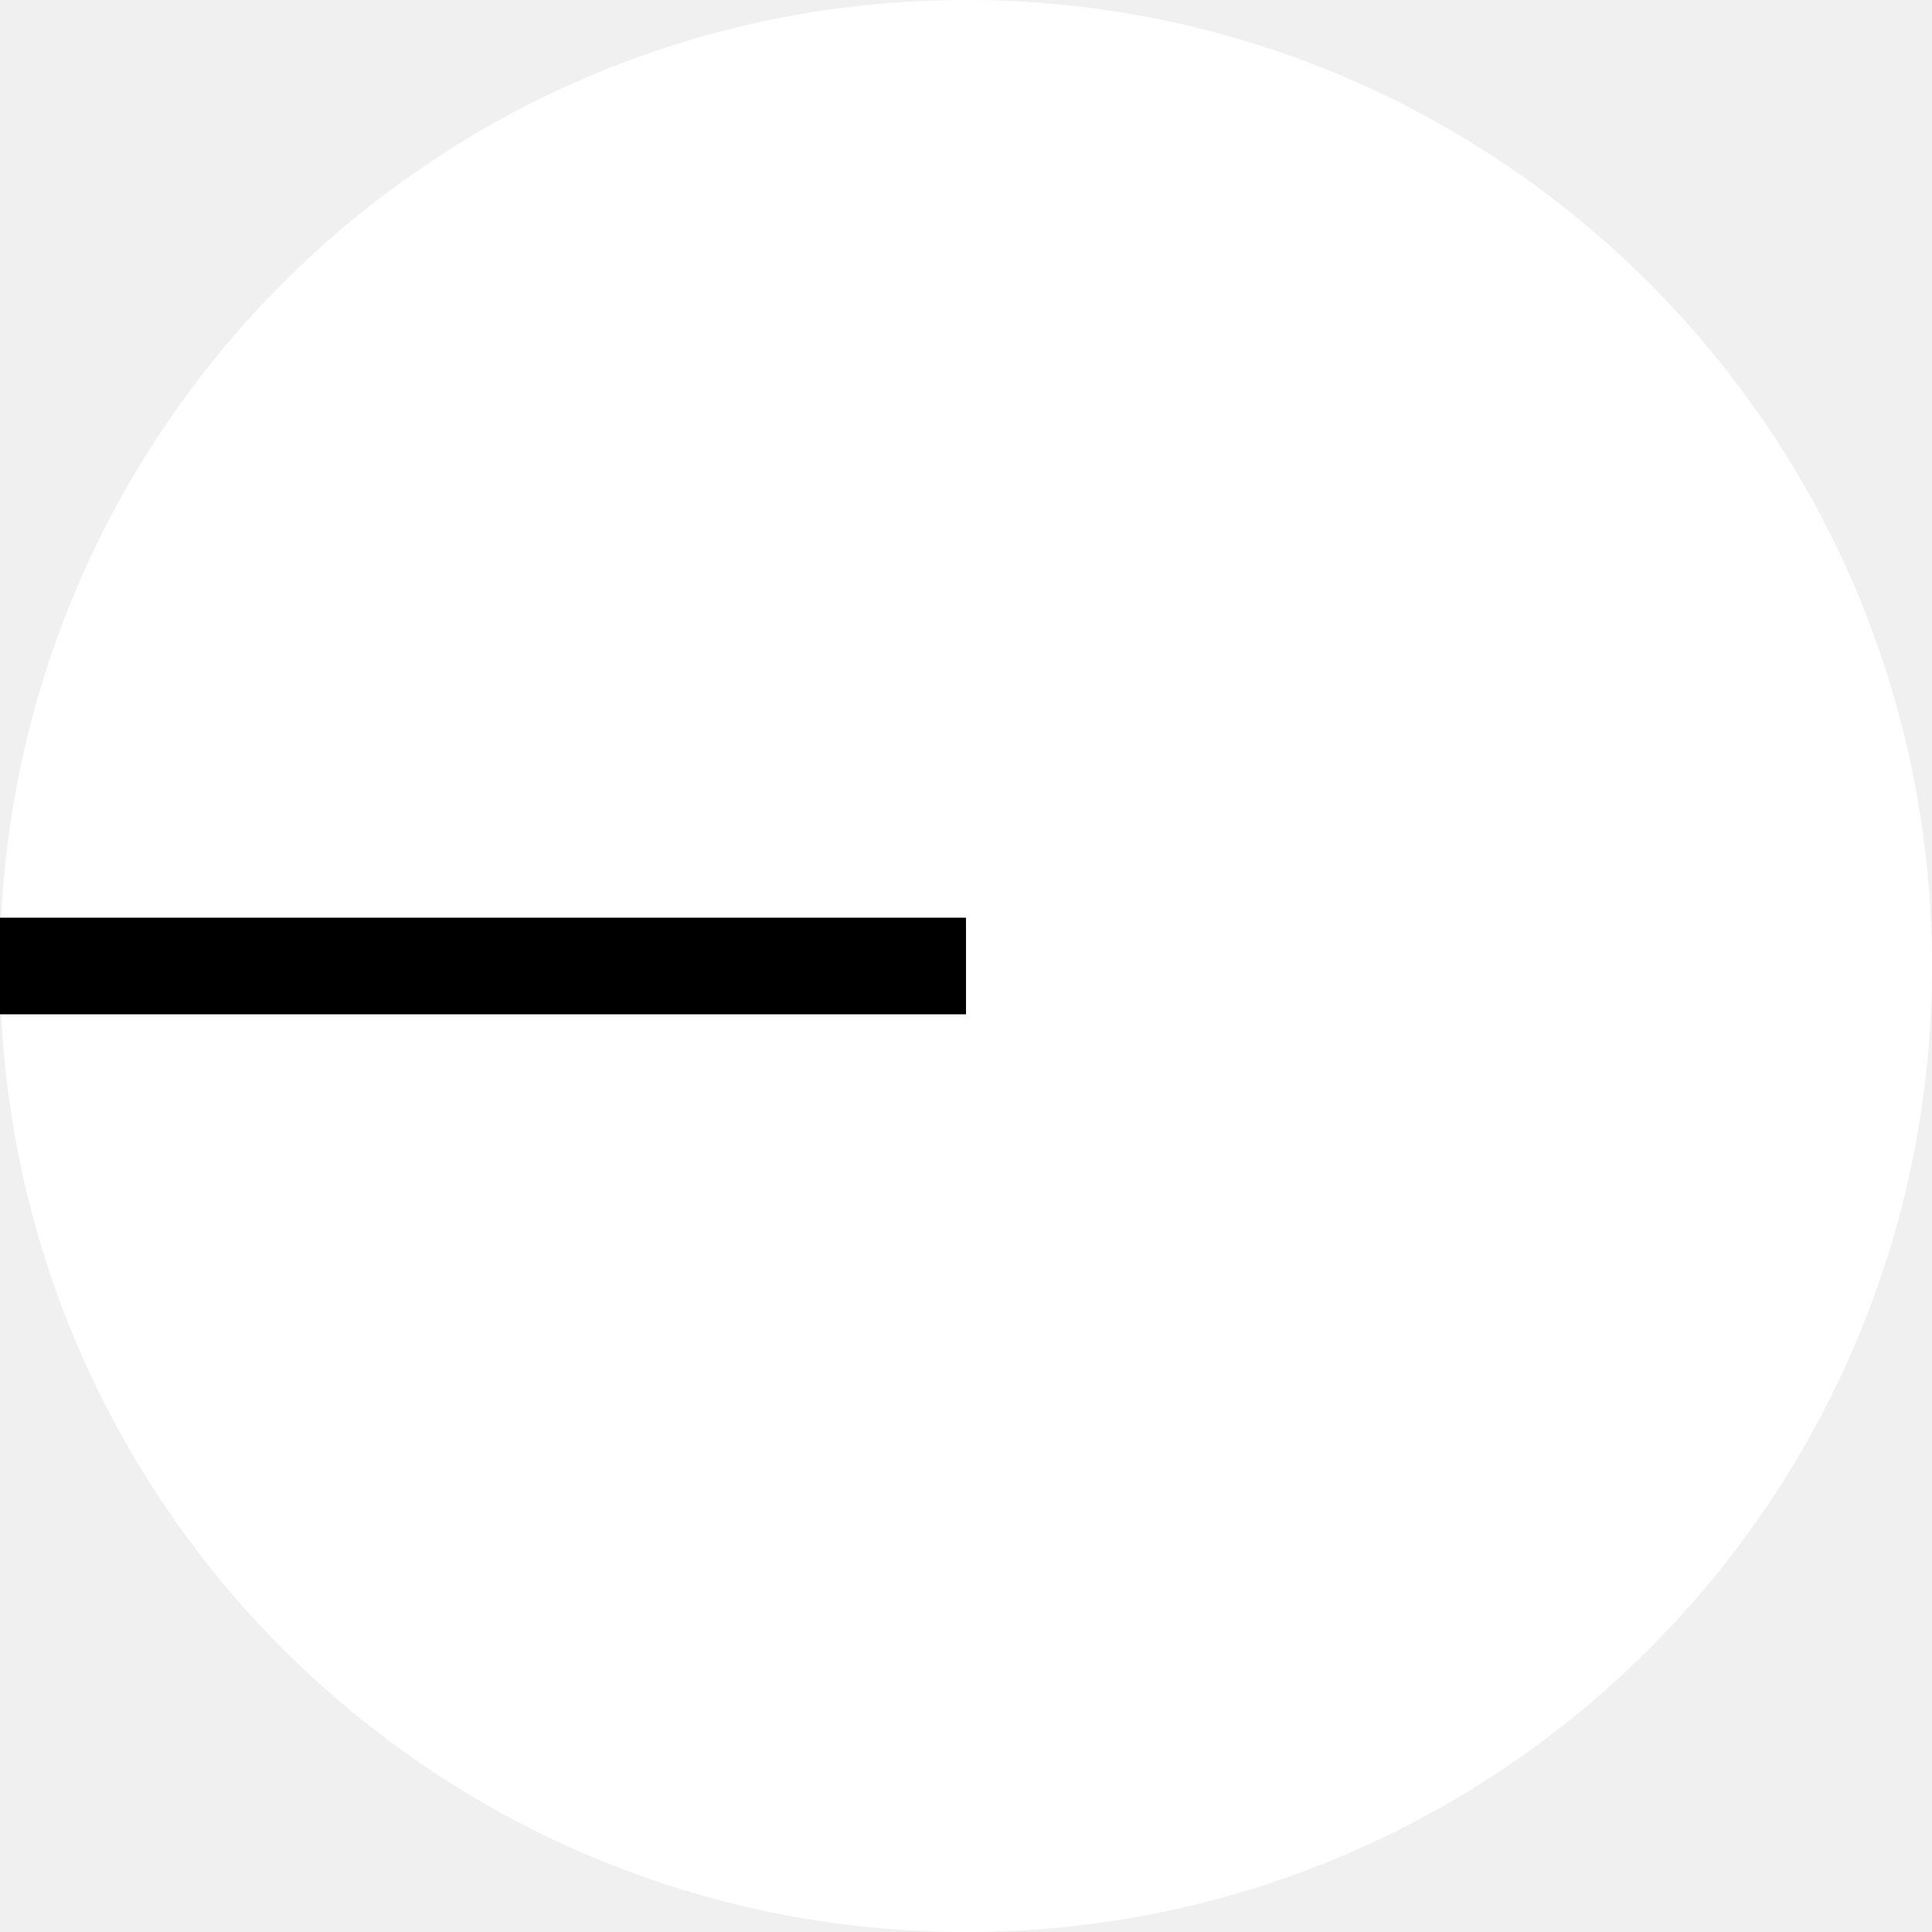
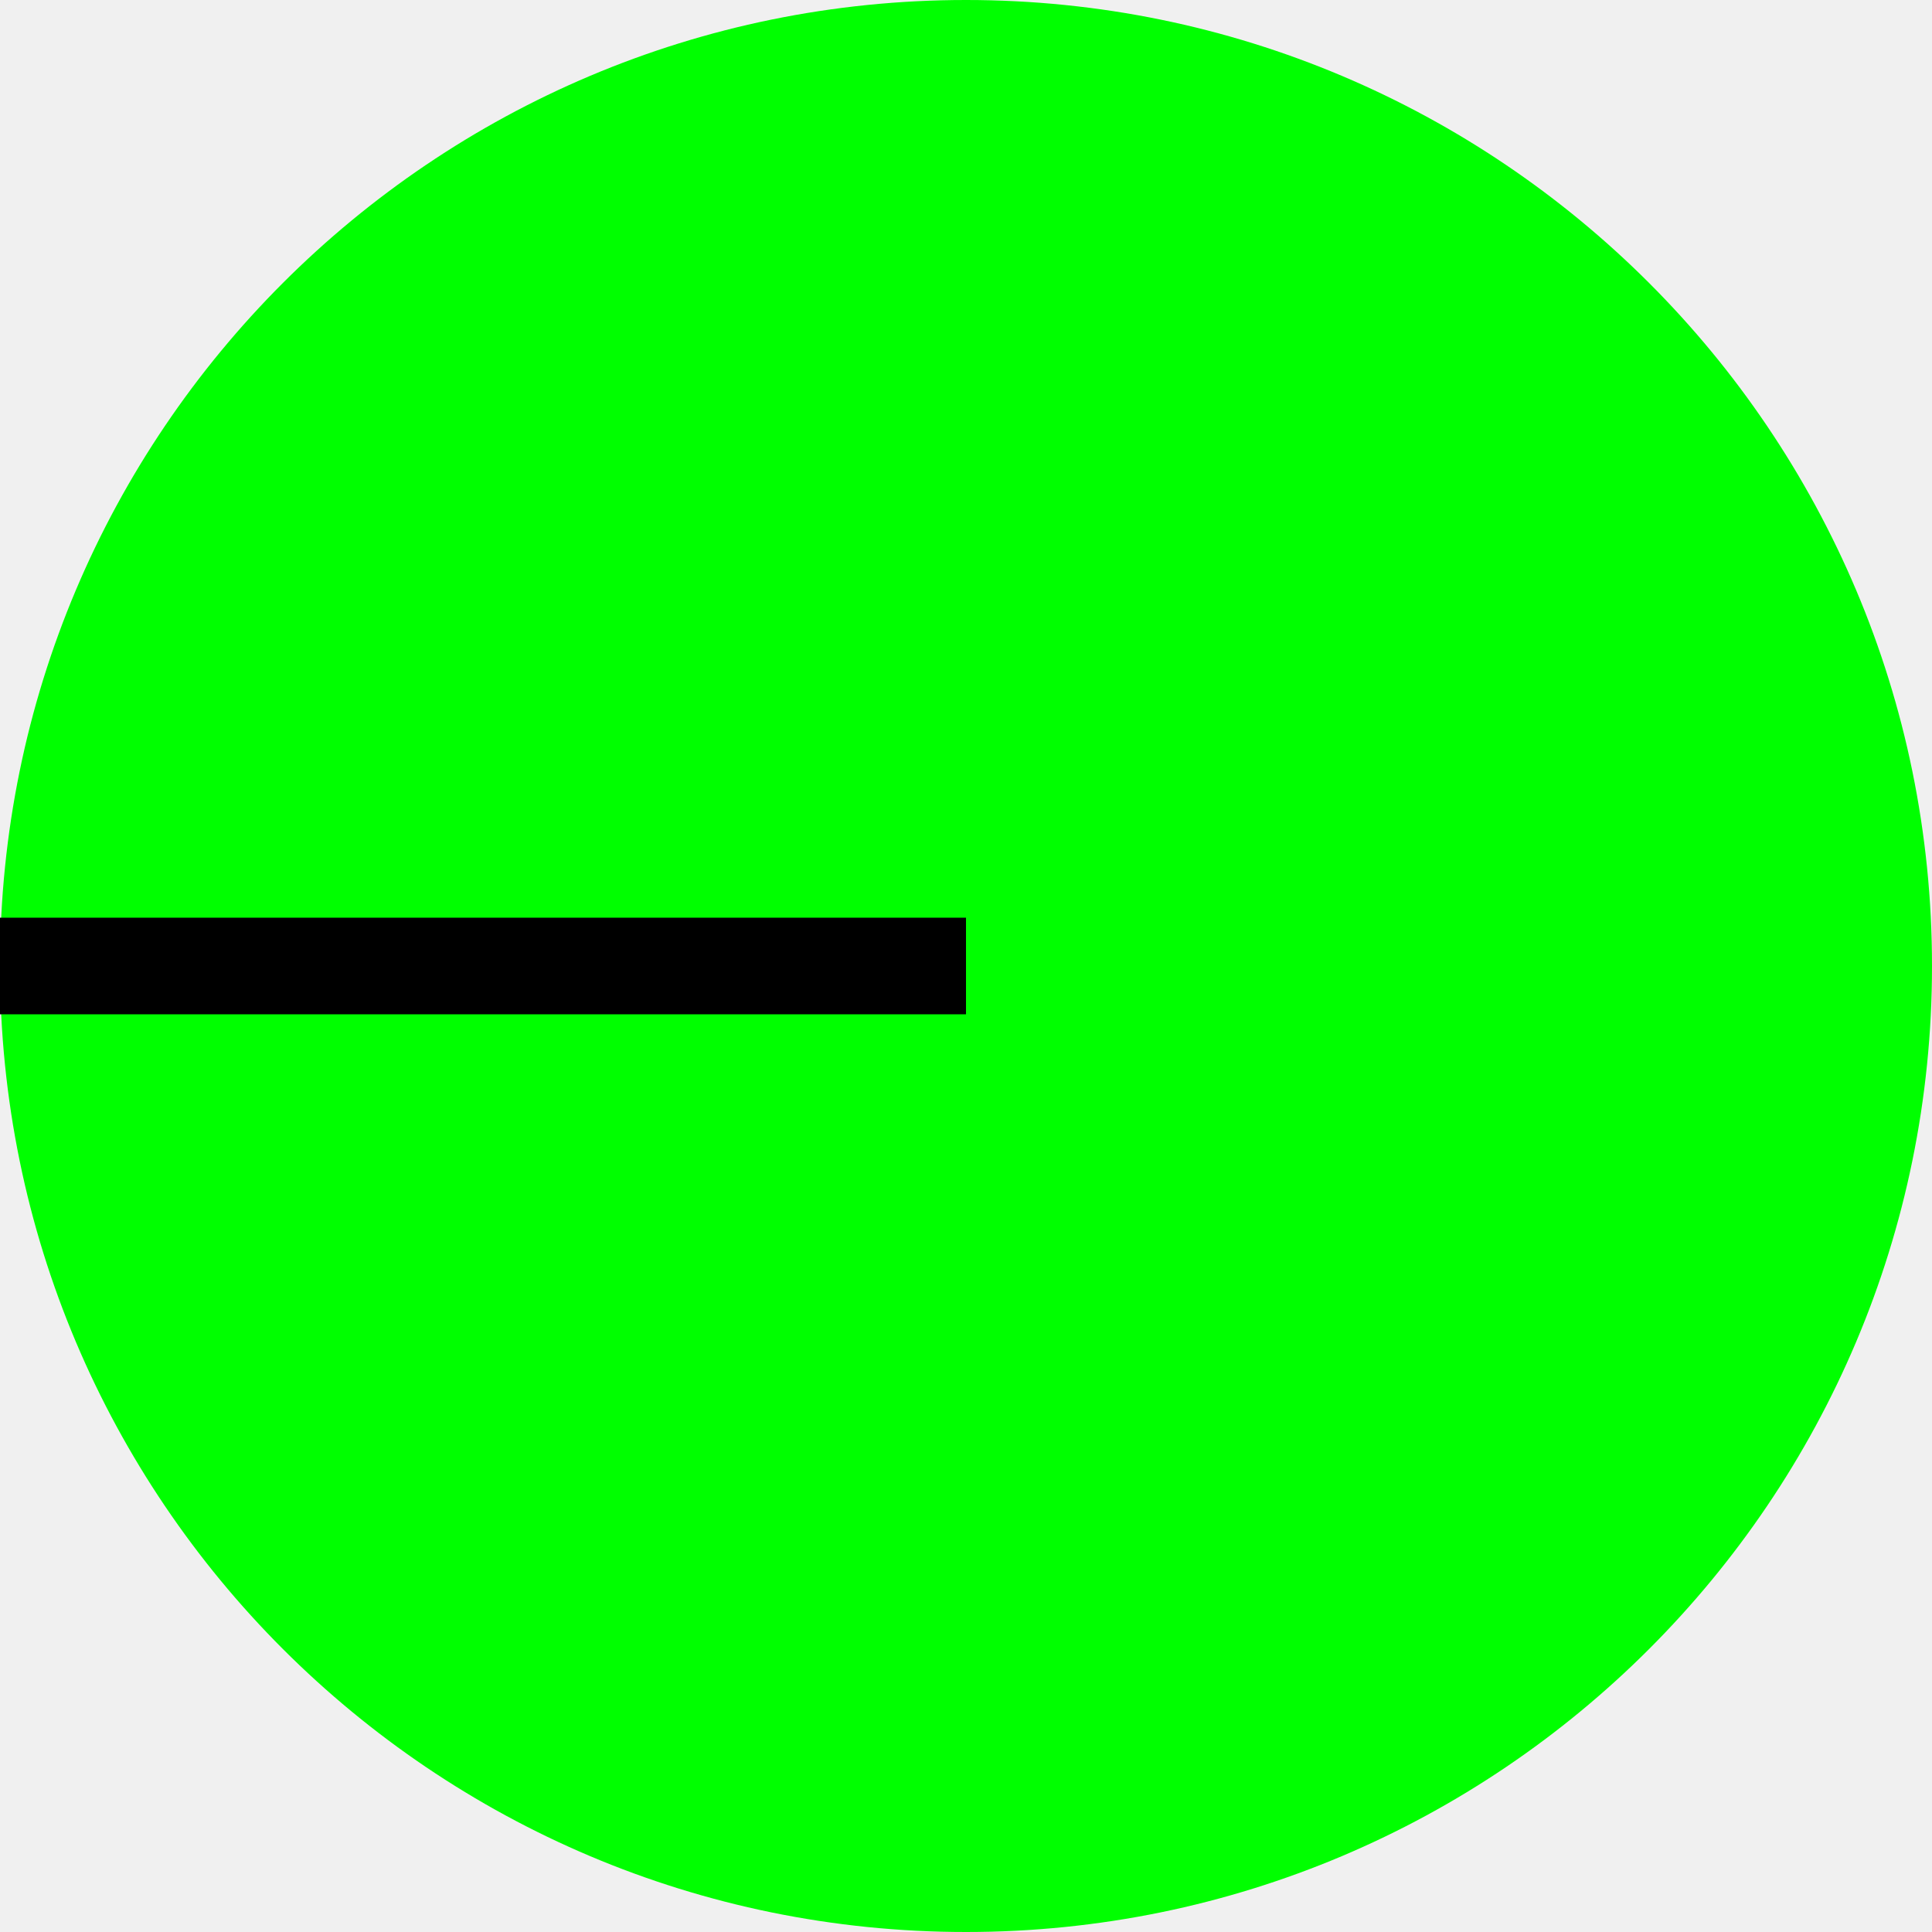
<svg xmlns="http://www.w3.org/2000/svg" width="50" height="50" id="Her" viewBox="0 0 50 50">
-   <circle cx="25" cy="25" r="25" fill="#FFFFFF" />
+   <circle cx="25" cy="25" r="25" fill="#00FF00" />
  <g stroke="#000000">
    <line x1="0" x2="25" y1="25" y2="25" stroke-width="2.5" />
  </g>
</svg>
